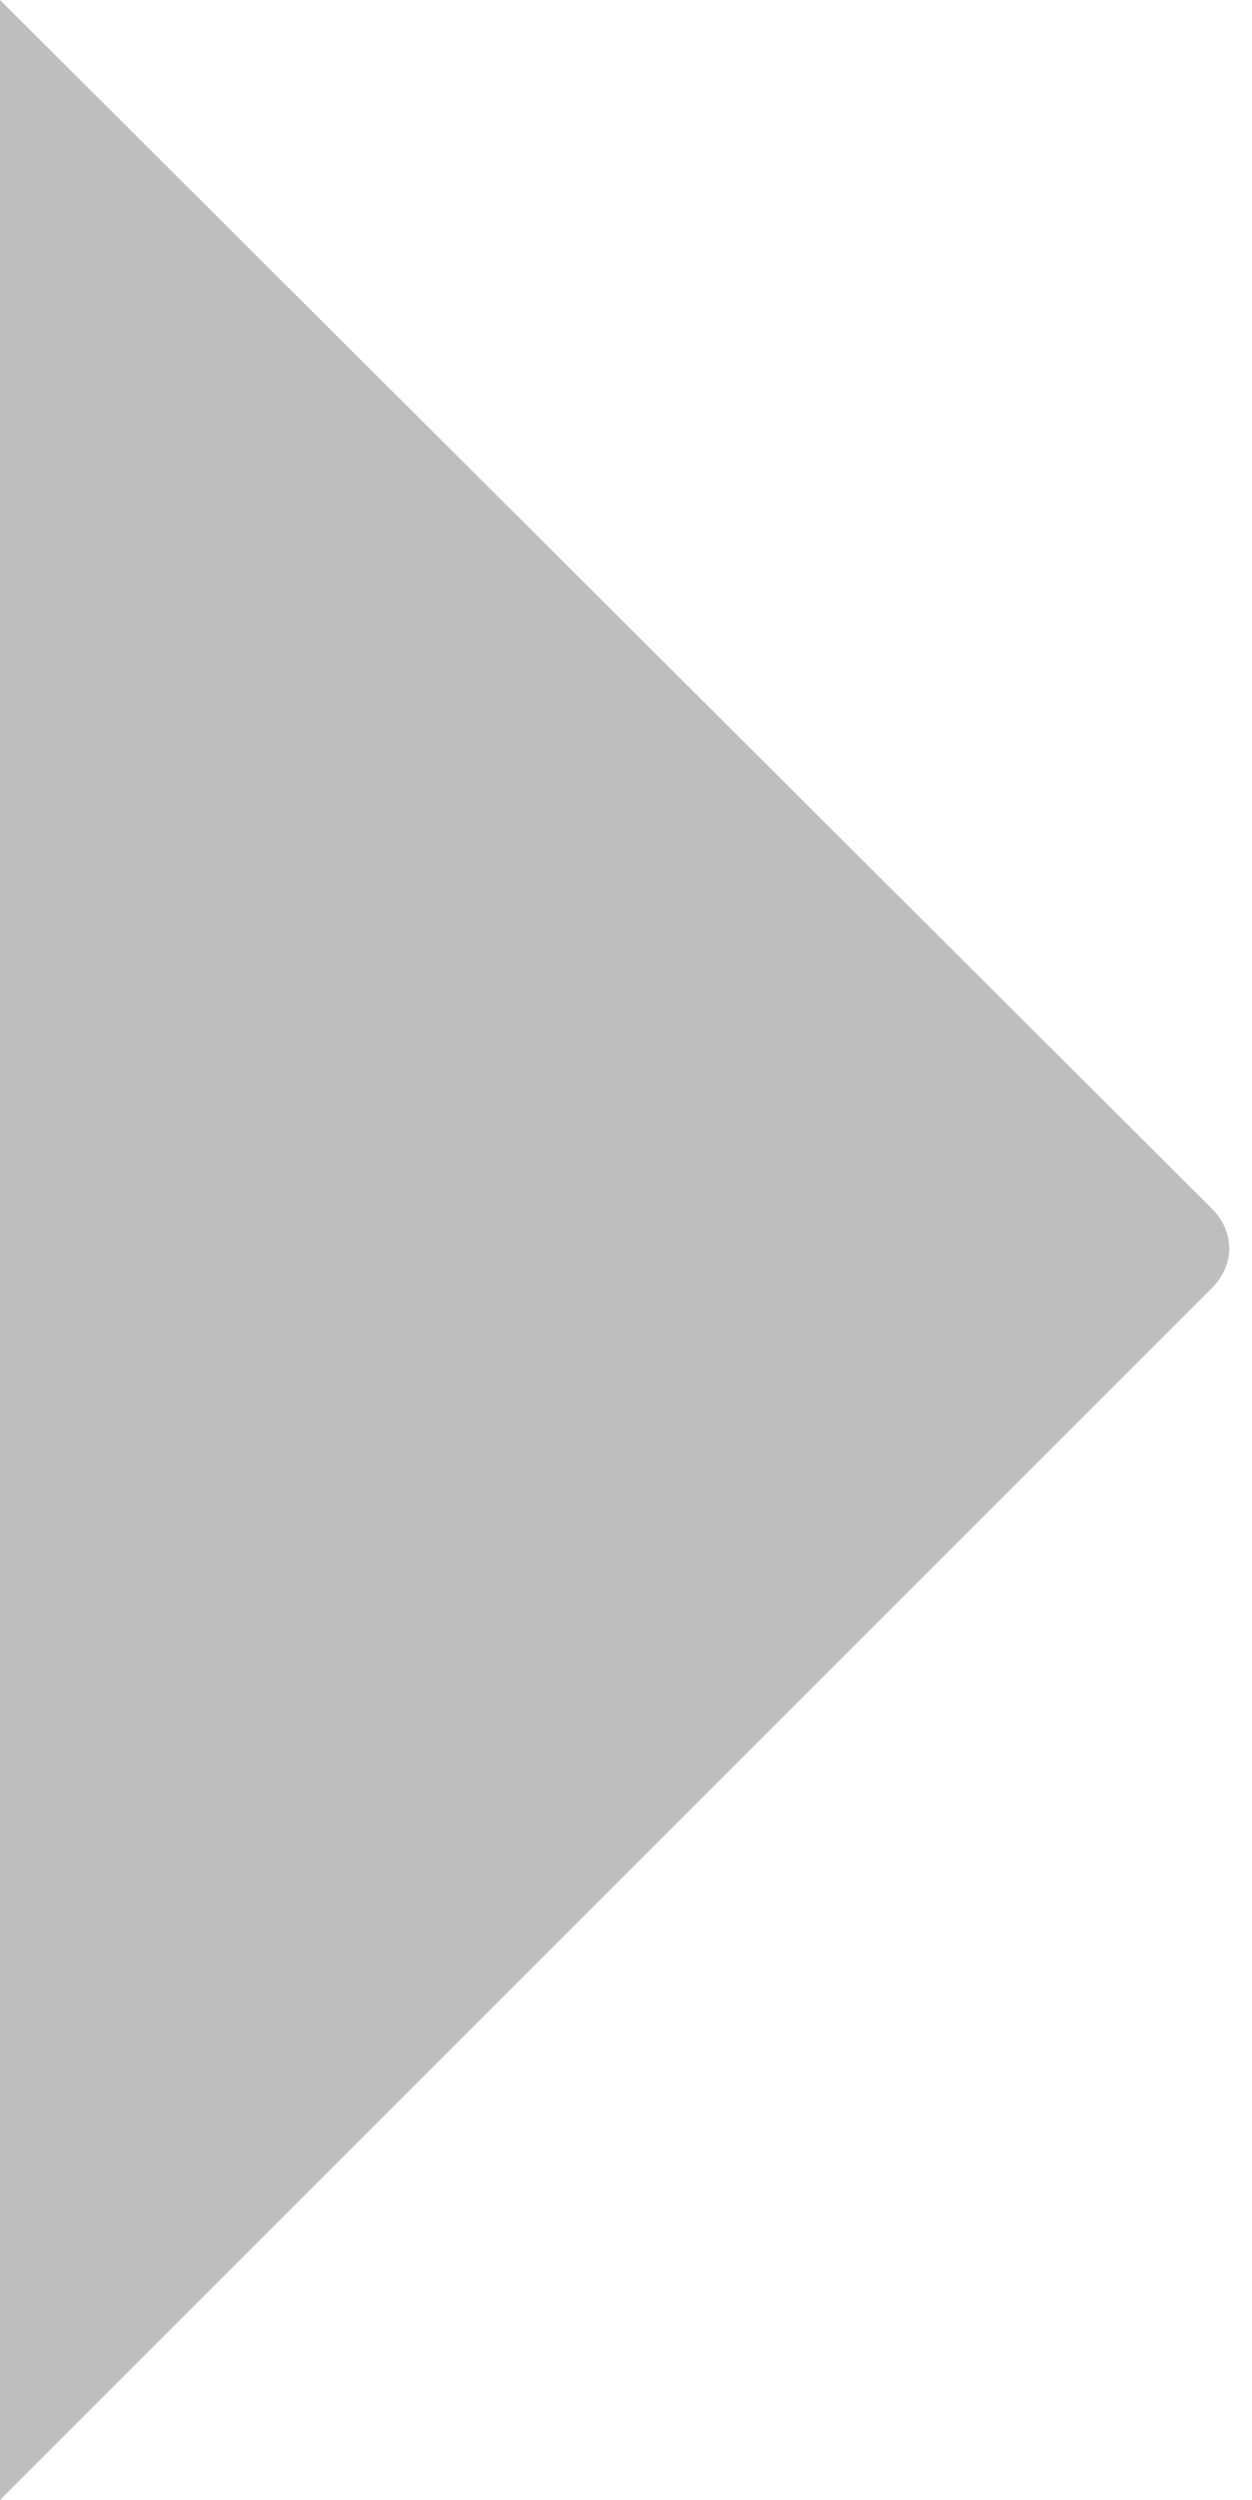
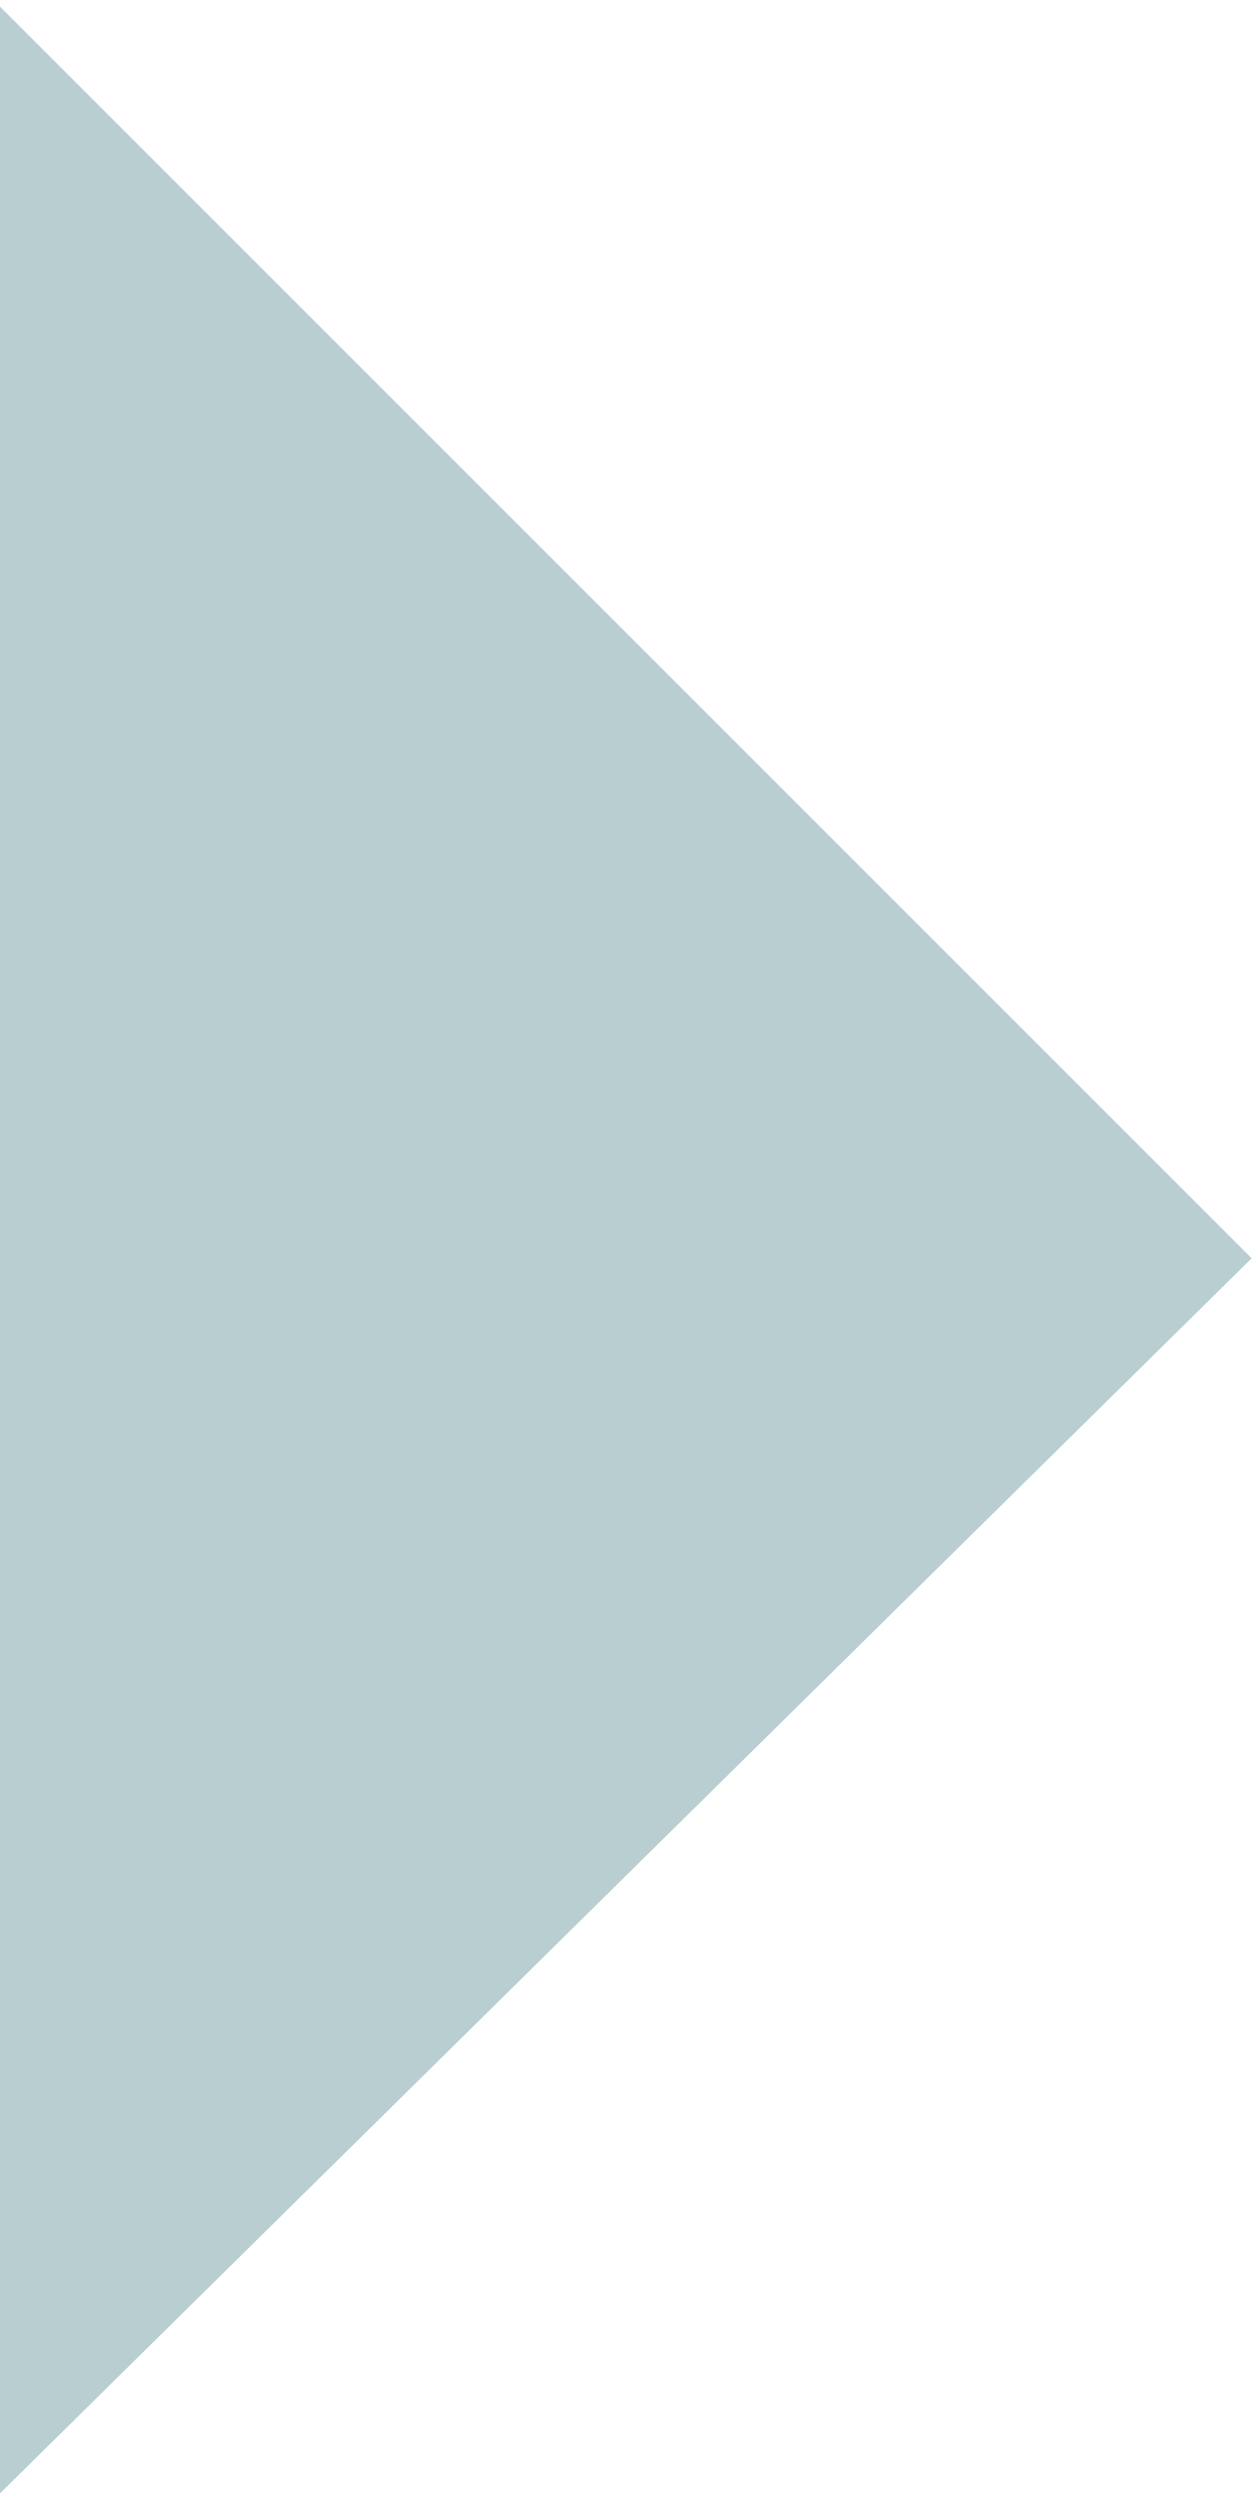
- <svg xmlns="http://www.w3.org/2000/svg" version="1.1" id="Layer_1" x="0px" y="0px" viewBox="-286 359.5 37.8 75.5" style="enable-background:new -286 359.5 37.8 75.5;" xml:space="preserve">
+ <svg xmlns="http://www.w3.org/2000/svg" version="1.1" id="Layer_1" x="0px" y="0px" viewBox="-376 269.5 37.8 75.5" style="enable-background:new -376 269.5 37.8 75.5;" xml:space="preserve">
  <style type="text/css">
- 	.st0{fill:#BCBEC0;}
+ 	.st0{fill:#B8CED0;}
</style>
-   <path id="XMLID_1_" class="st0" d="M-249.4,398.4L-286,435v-75.5l36.6,36.5C-248.7,396.7-248.7,397.7-249.4,398.4z" />
+   <polygon id="XMLID_1_" class="st0" points="-338.2,307.5 -376,344.8 -376,269.7 " />
</svg>
